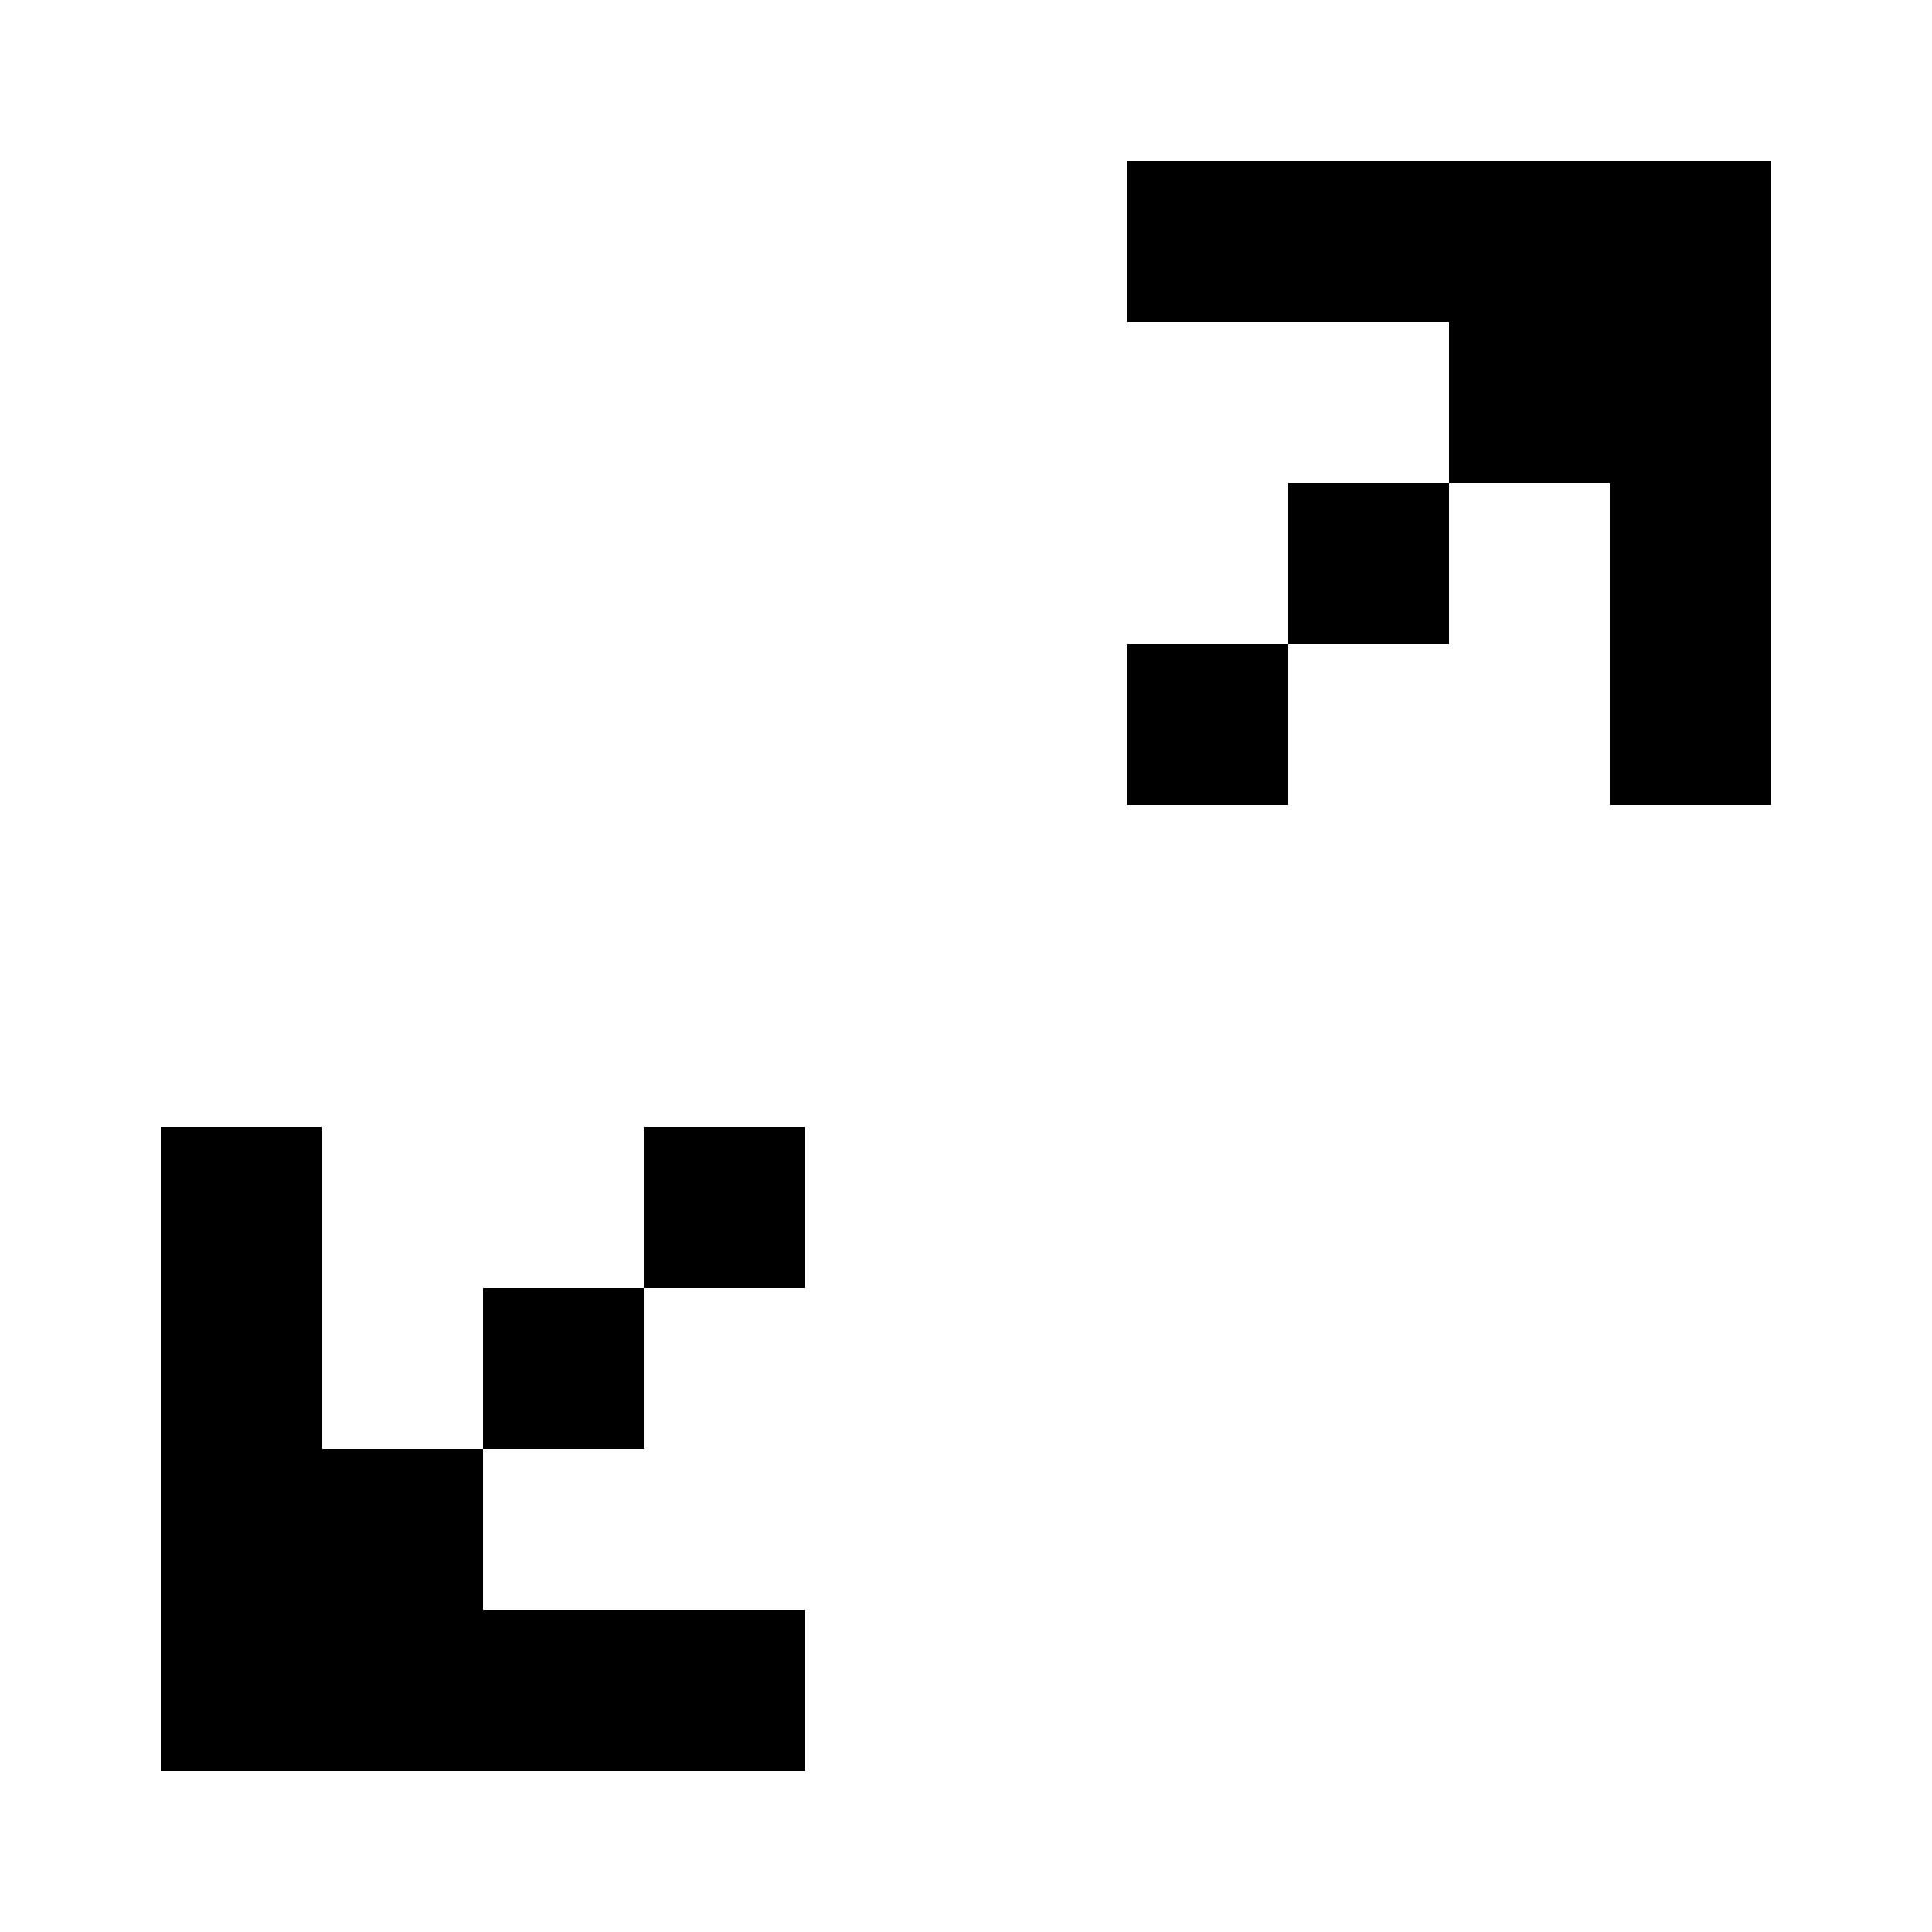
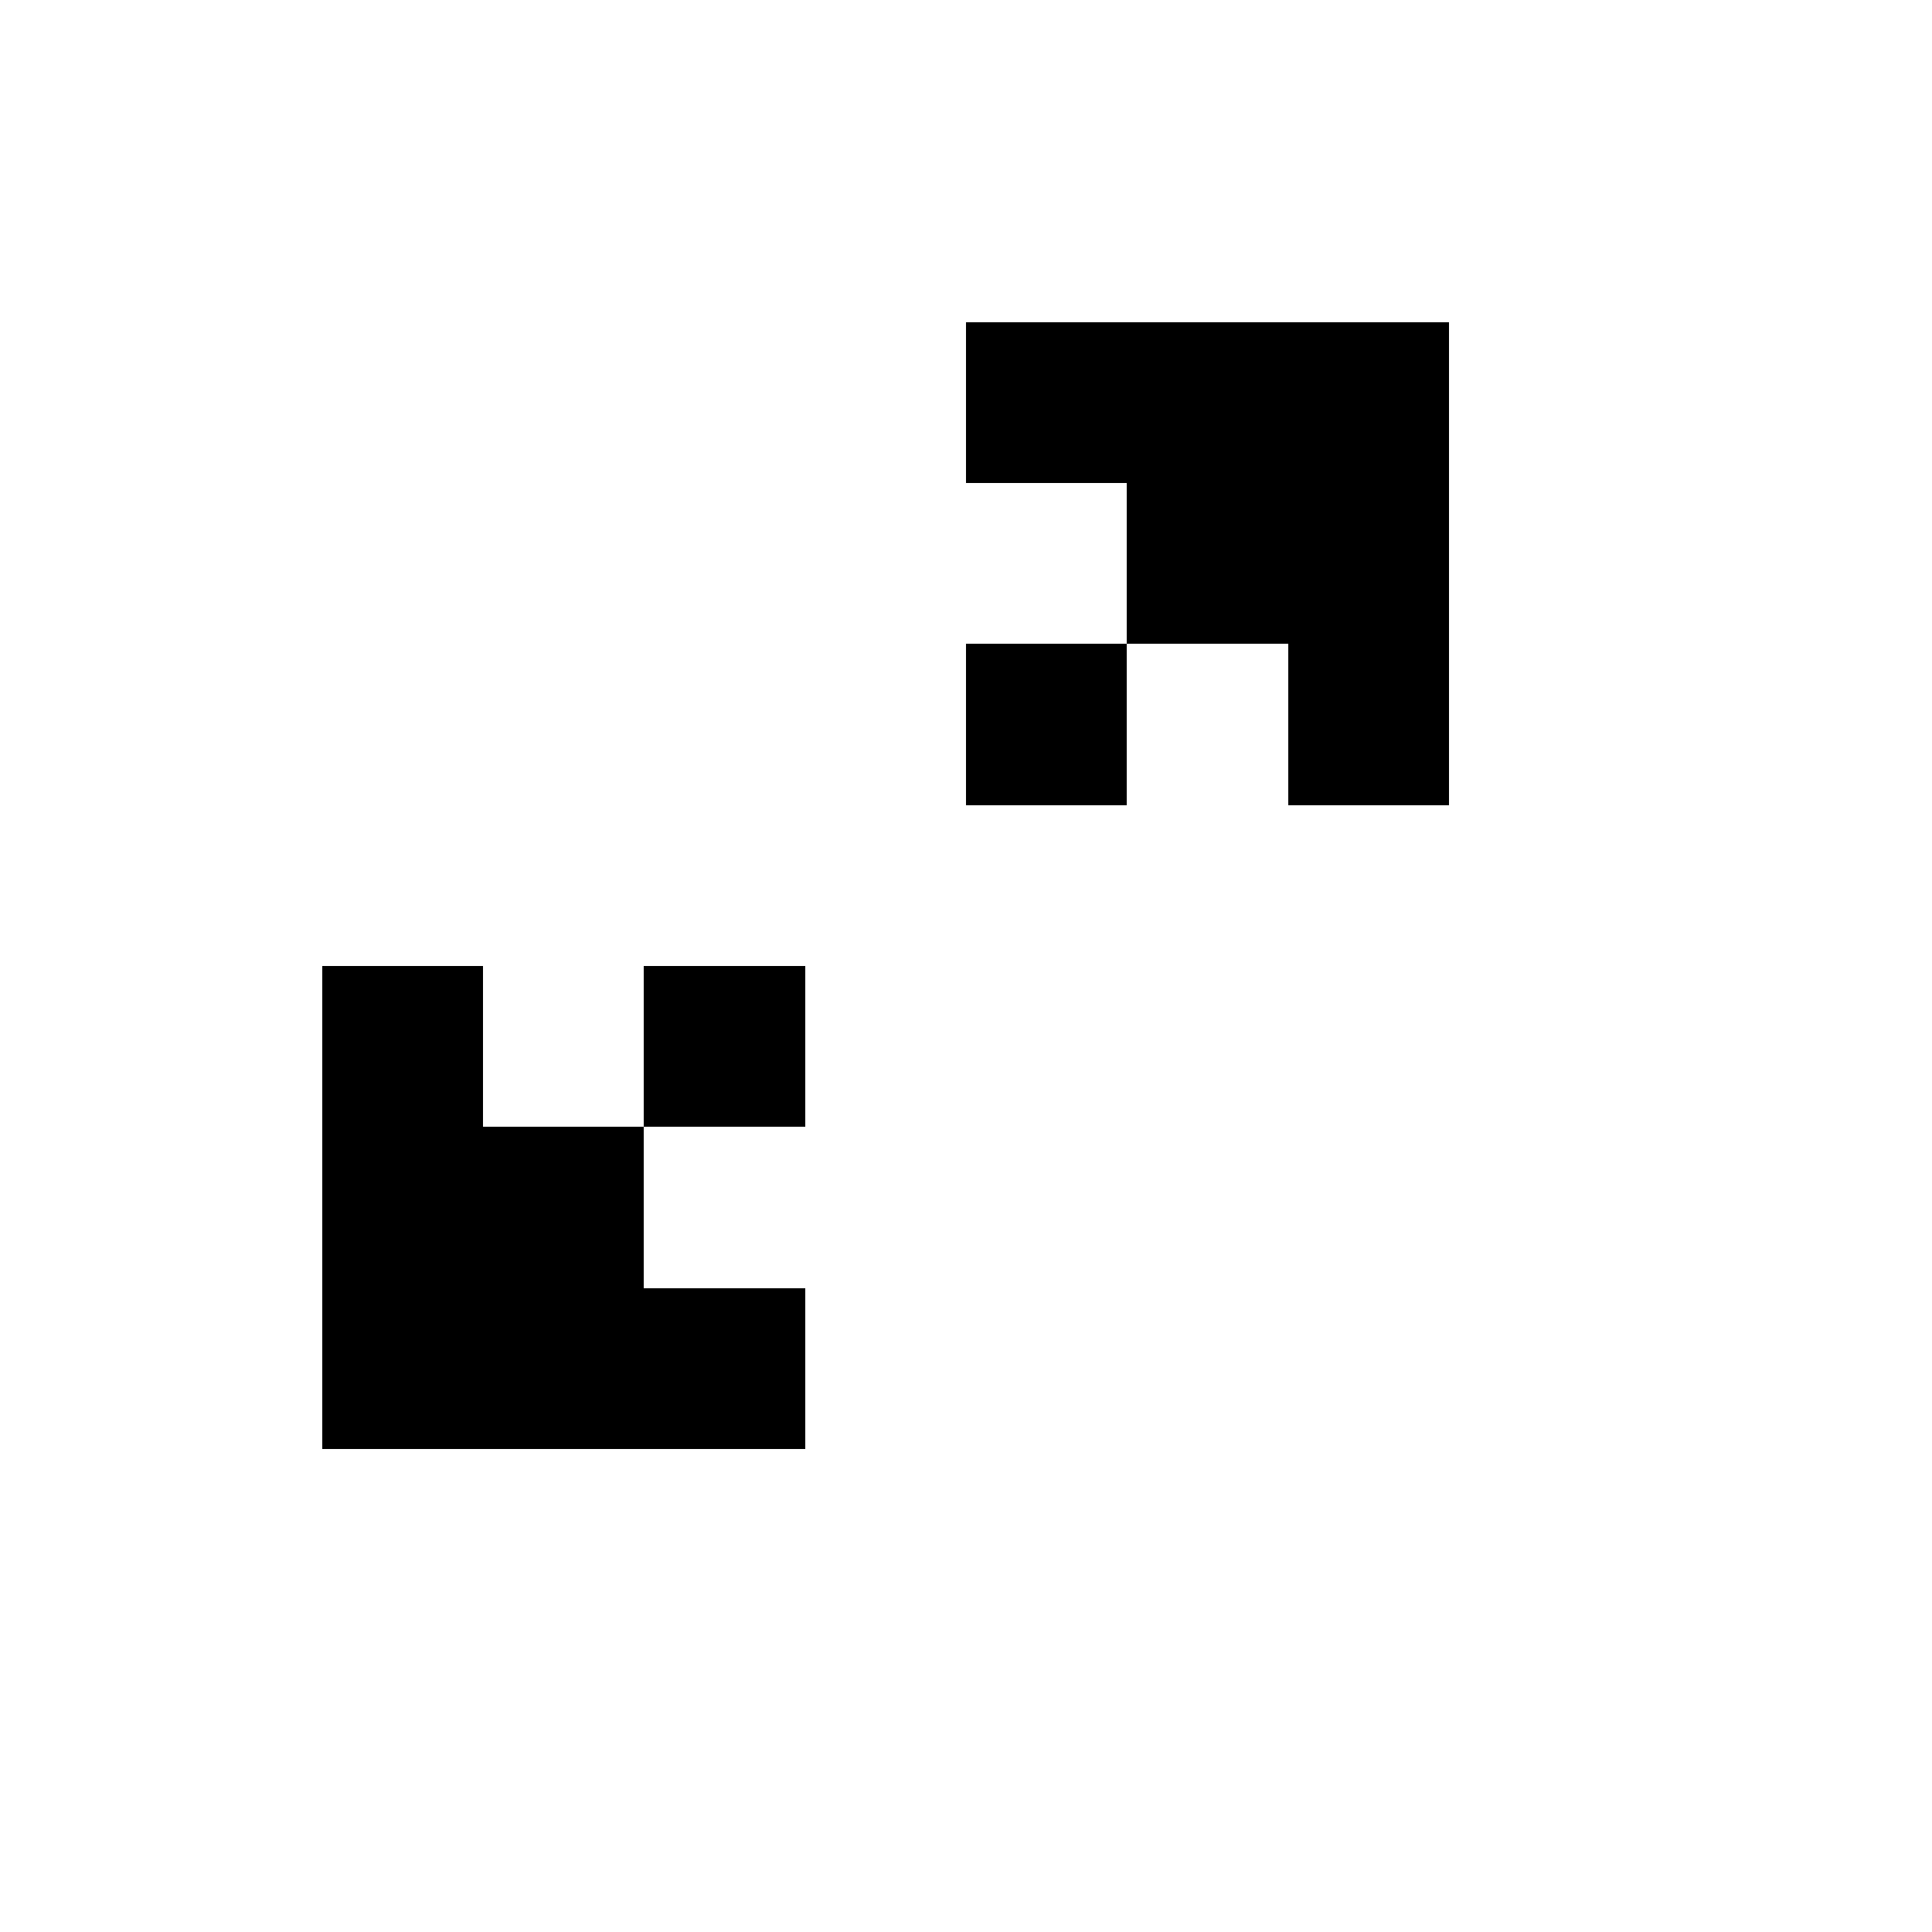
<svg xmlns="http://www.w3.org/2000/svg" width="12" height="12" viewBox="0 0 12 12" fill="currentColor" shape-rendering="crispEdges" aria-hidden="true">
-   <path d="M7 1h4v1h-4zM9 2h2v1h-2zM8 3h1v1h-1zM10 3h1v1h-1zM7 4h1v1h-1zM10 4h1v1h-1zM1 7h1v1h-1zM4 7h1v1h-1zM1 8h1v1h-1zM3 8h1v1h-1zM1 9h2v1h-2zM1 10h4v1h-4z" />
+   <path d="M6 2h3v1h-3zM7 3h2v1h-2zM6 4h1v1h-1zM8 4h1v1h-1zM2 6h1v1h-1zM4 6h1v1h-1zM2 7h2v1h-2zM2 8h3v1h-3z" />
</svg>
